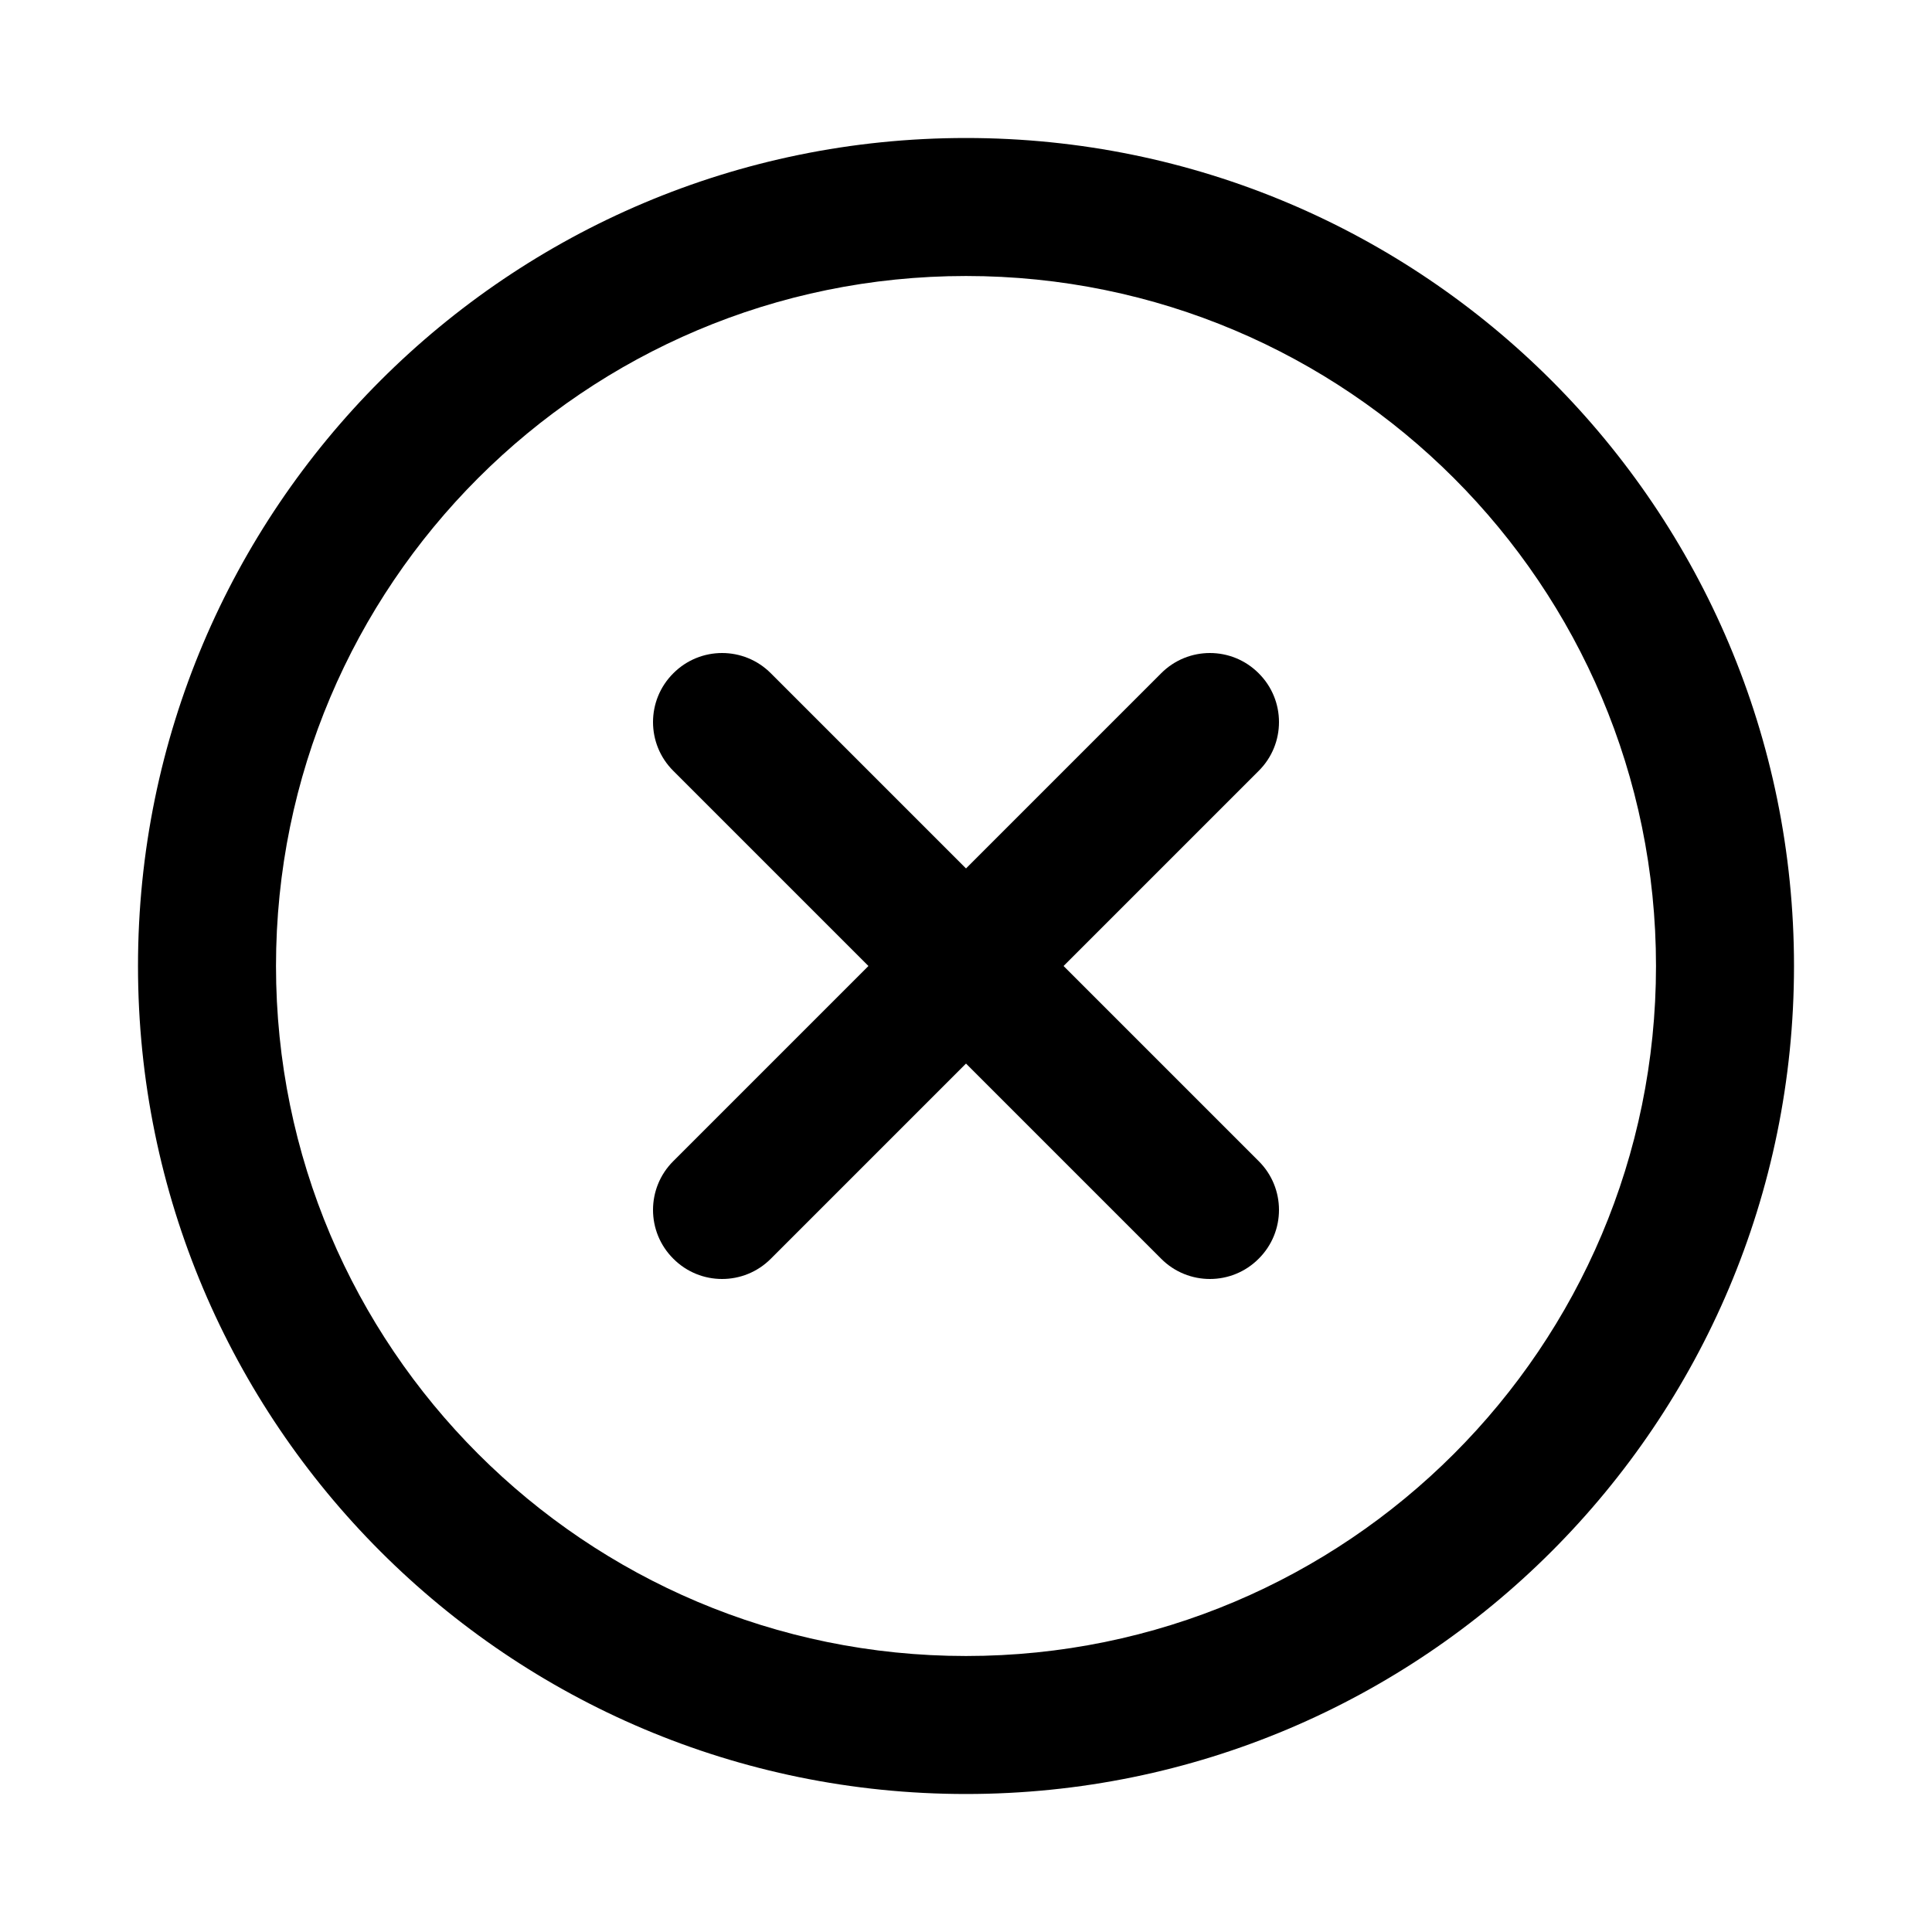
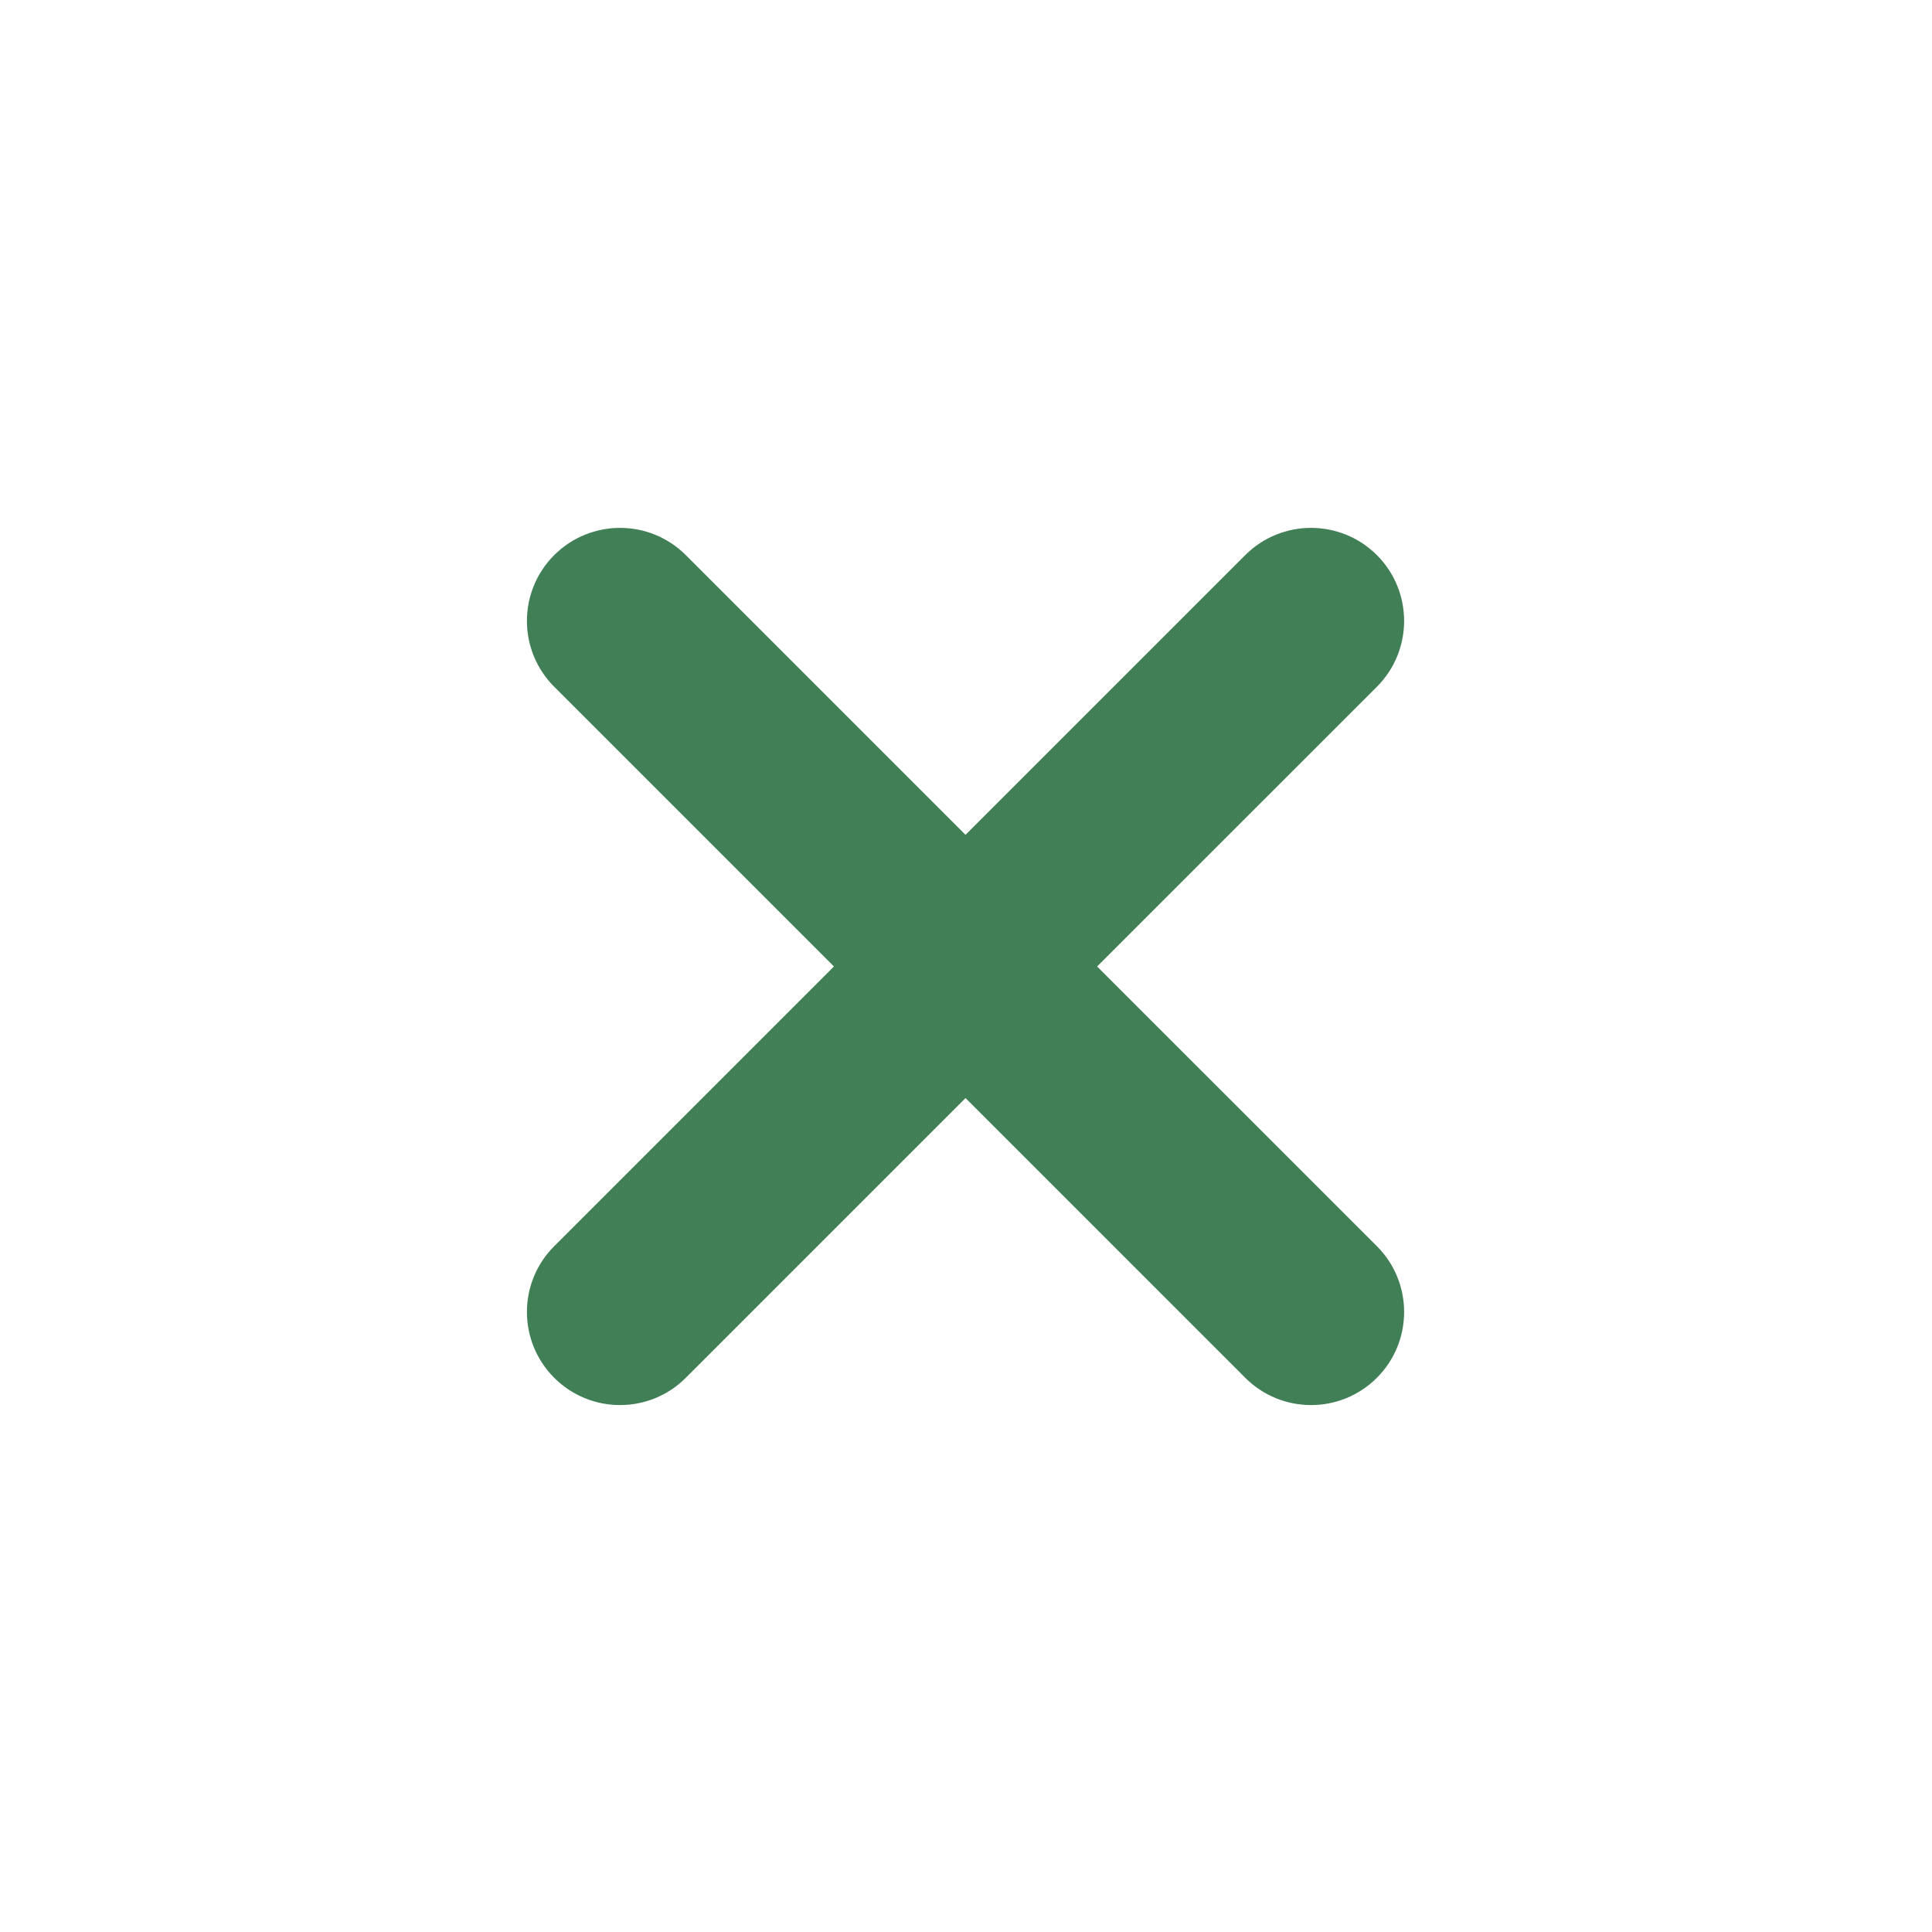
- <svg xmlns="http://www.w3.org/2000/svg" width="14" height="14" fill="none" viewBox="0 0 14 14" id="cross">
-   <path fill="#000" fill-rule="evenodd" d="M7 12C9.761 12 12 9.761 12 7C12 4.239 9.761 2 7 2C4.239 2 2 4.239 2 7C2 9.761 4.239 12 7 12ZM7 13C10.314 13 13 10.314 13 7C13 3.686 10.314 1 7 1C3.686 1 1 3.686 1 7C1 10.314 3.686 13 7 13Z" clip-rule="evenodd" />
-   <path fill="#000" fill-rule="evenodd" d="M9.121 4.879C9.317 5.074 9.317 5.391 9.121 5.586L5.586 9.121C5.391 9.317 5.074 9.317 4.879 9.121C4.683 8.926 4.683 8.609 4.879 8.414L8.414 4.879C8.609 4.683 8.926 4.683 9.121 4.879Z" clip-rule="evenodd" />
-   <path fill="#000" fill-rule="evenodd" d="M9.121 9.121C8.926 9.317 8.609 9.317 8.414 9.121L4.879 5.586C4.683 5.391 4.683 5.074 4.879 4.879C5.074 4.683 5.391 4.683 5.586 4.879L9.121 8.414C9.317 8.609 9.317 8.926 9.121 9.121Z" clip-rule="evenodd" />
+ <svg xmlns="http://www.w3.org/2000/svg" viewBox="0 0 24.00 24.00" fill="none" stroke="#417F56" stroke-width="0.312">
+   <g id="SVGRepo_bgCarrier" stroke-width="0" />
+   <g id="SVGRepo_tracerCarrier" stroke-linecap="round" stroke-linejoin="round" />
+   <g id="SVGRepo_iconCarrier">
+     <path d="M6.995 7.006C6.604 7.397 6.604 8.03 6.995 8.421L10.58 12.006L6.995 15.591C6.604 15.981 6.604 16.615 6.995 17.005C7.385 17.396 8.019 17.396 8.409 17.005L11.994 13.42L15.579 17.005C15.97 17.396 16.603 17.396 16.994 17.005C17.384 16.615 17.384 15.981 16.994 15.591L13.408 12.006L16.994 8.421C17.384 8.03 17.384 7.397 16.994 7.006C16.603 6.616 15.97 6.616 15.579 7.006L11.994 10.591L8.409 7.006C8.019 6.616 7.385 6.616 6.995 7.006Z" fill="#417F56" />
+   </g>
</svg>
